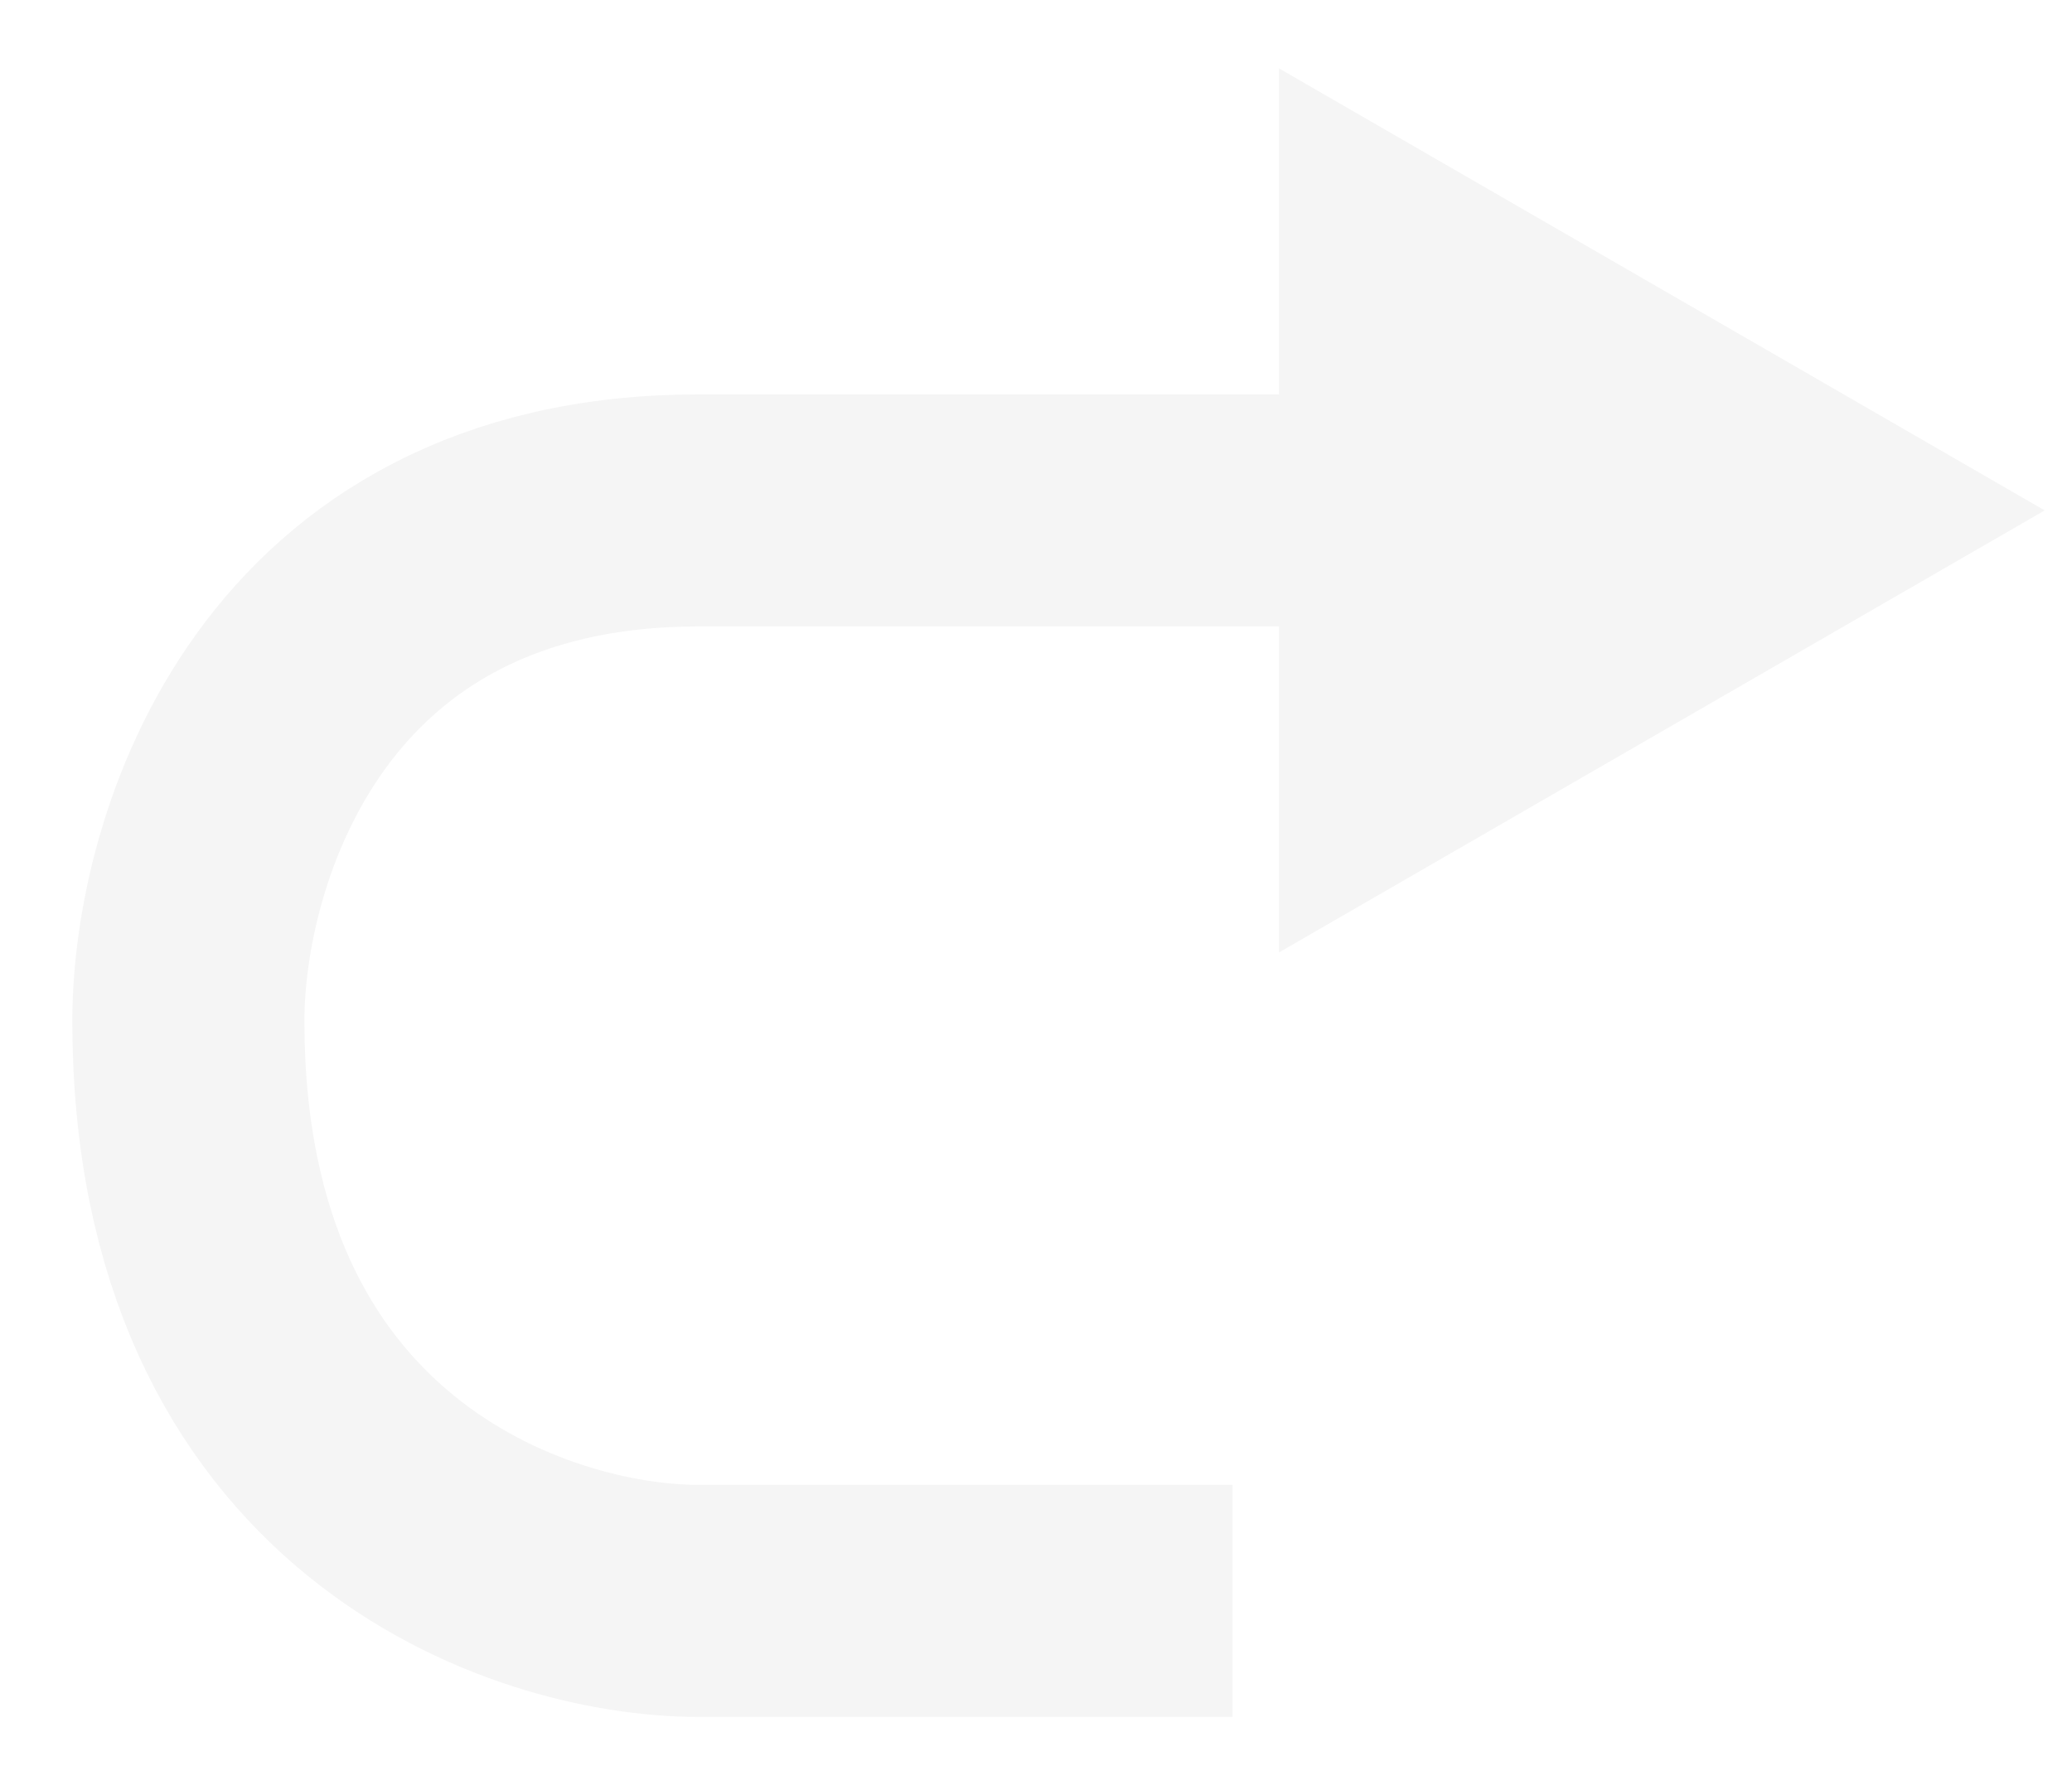
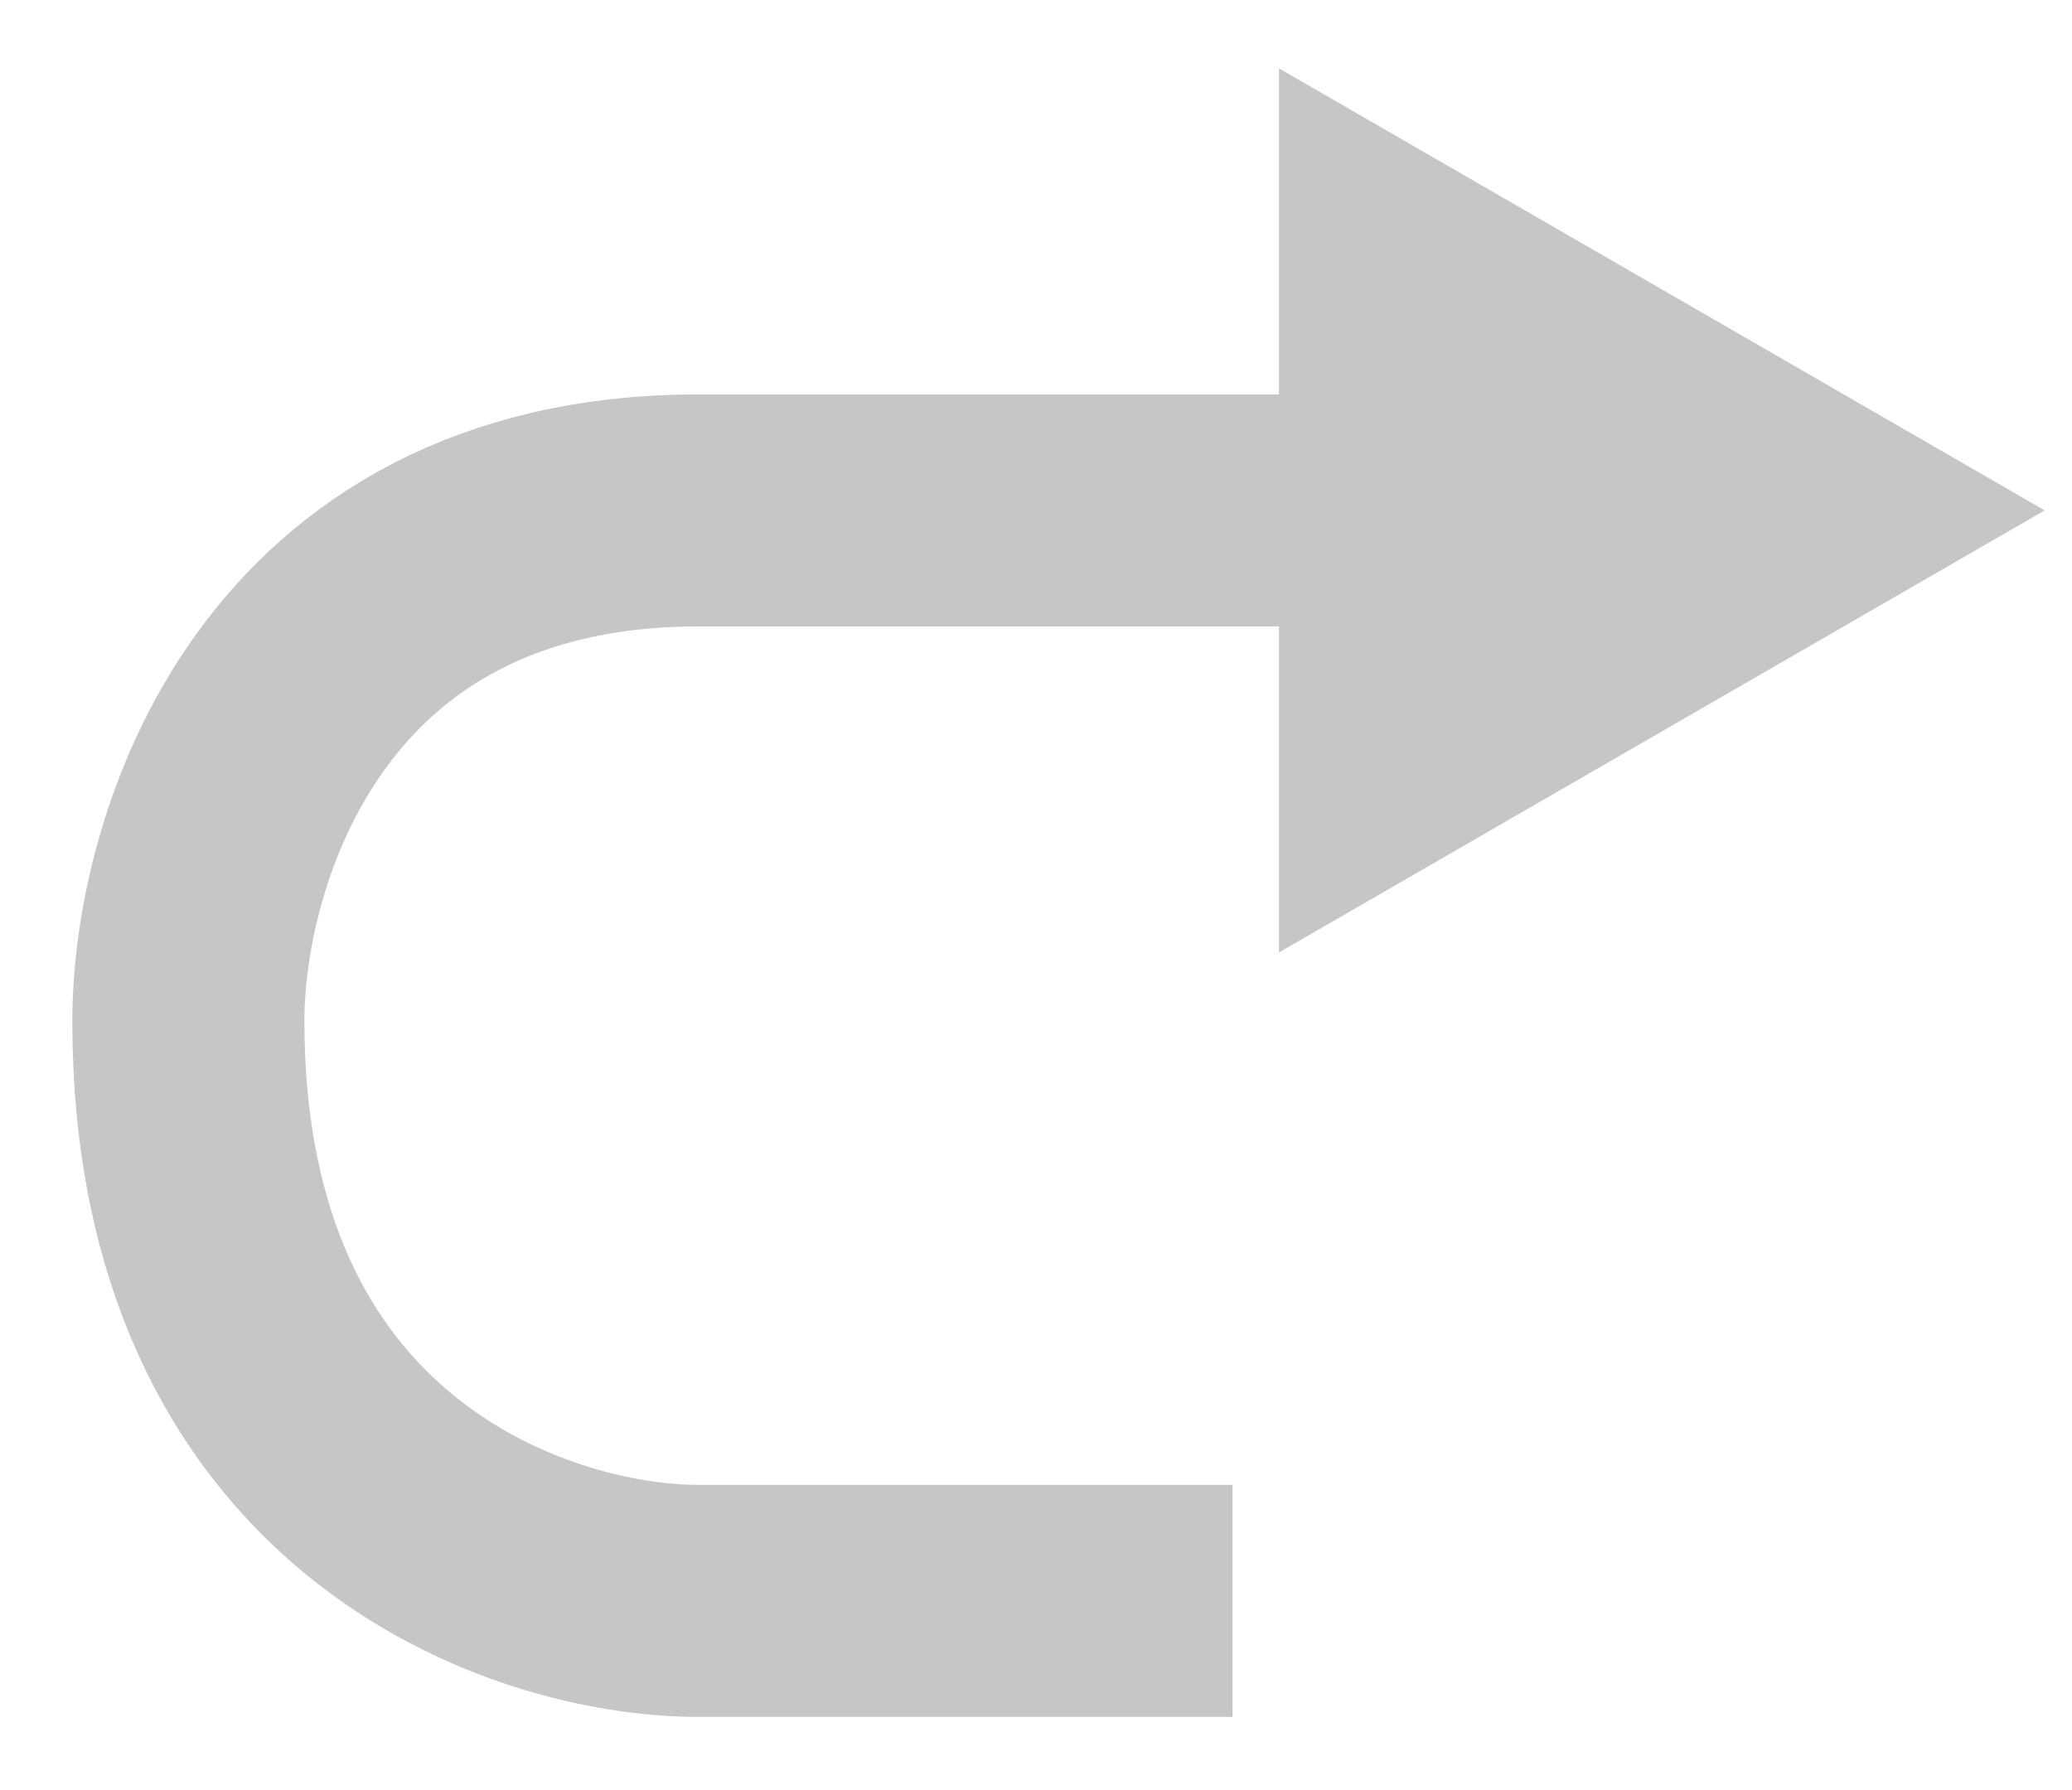
<svg xmlns="http://www.w3.org/2000/svg" width="22" height="19" viewBox="0 0 22 19" fill="none">
-   <path d="M13.087 17H7.42C5.614 17 2 15.768 2 10.841C2 9.034 3.084 5.42 7.42 5.42H14.565" stroke="#f5f5f5" stroke-width="2.464" />
-   <path d="M21.71 5.42L13.58 0.726L13.58 10.114L21.71 5.42Z" fill="#f5f5f5" />
+   <path d="M13.087 17H7.42C5.614 17 2 15.768 2 10.841C2 9.034 3.084 5.42 7.42 5.42H14.565" stroke="#c6c6c6" stroke-width="2.464" />
+   <path d="M21.71 5.42L13.58 0.726L13.58 10.114L21.71 5.42Z" fill="#c6c6c6" />
</svg>
